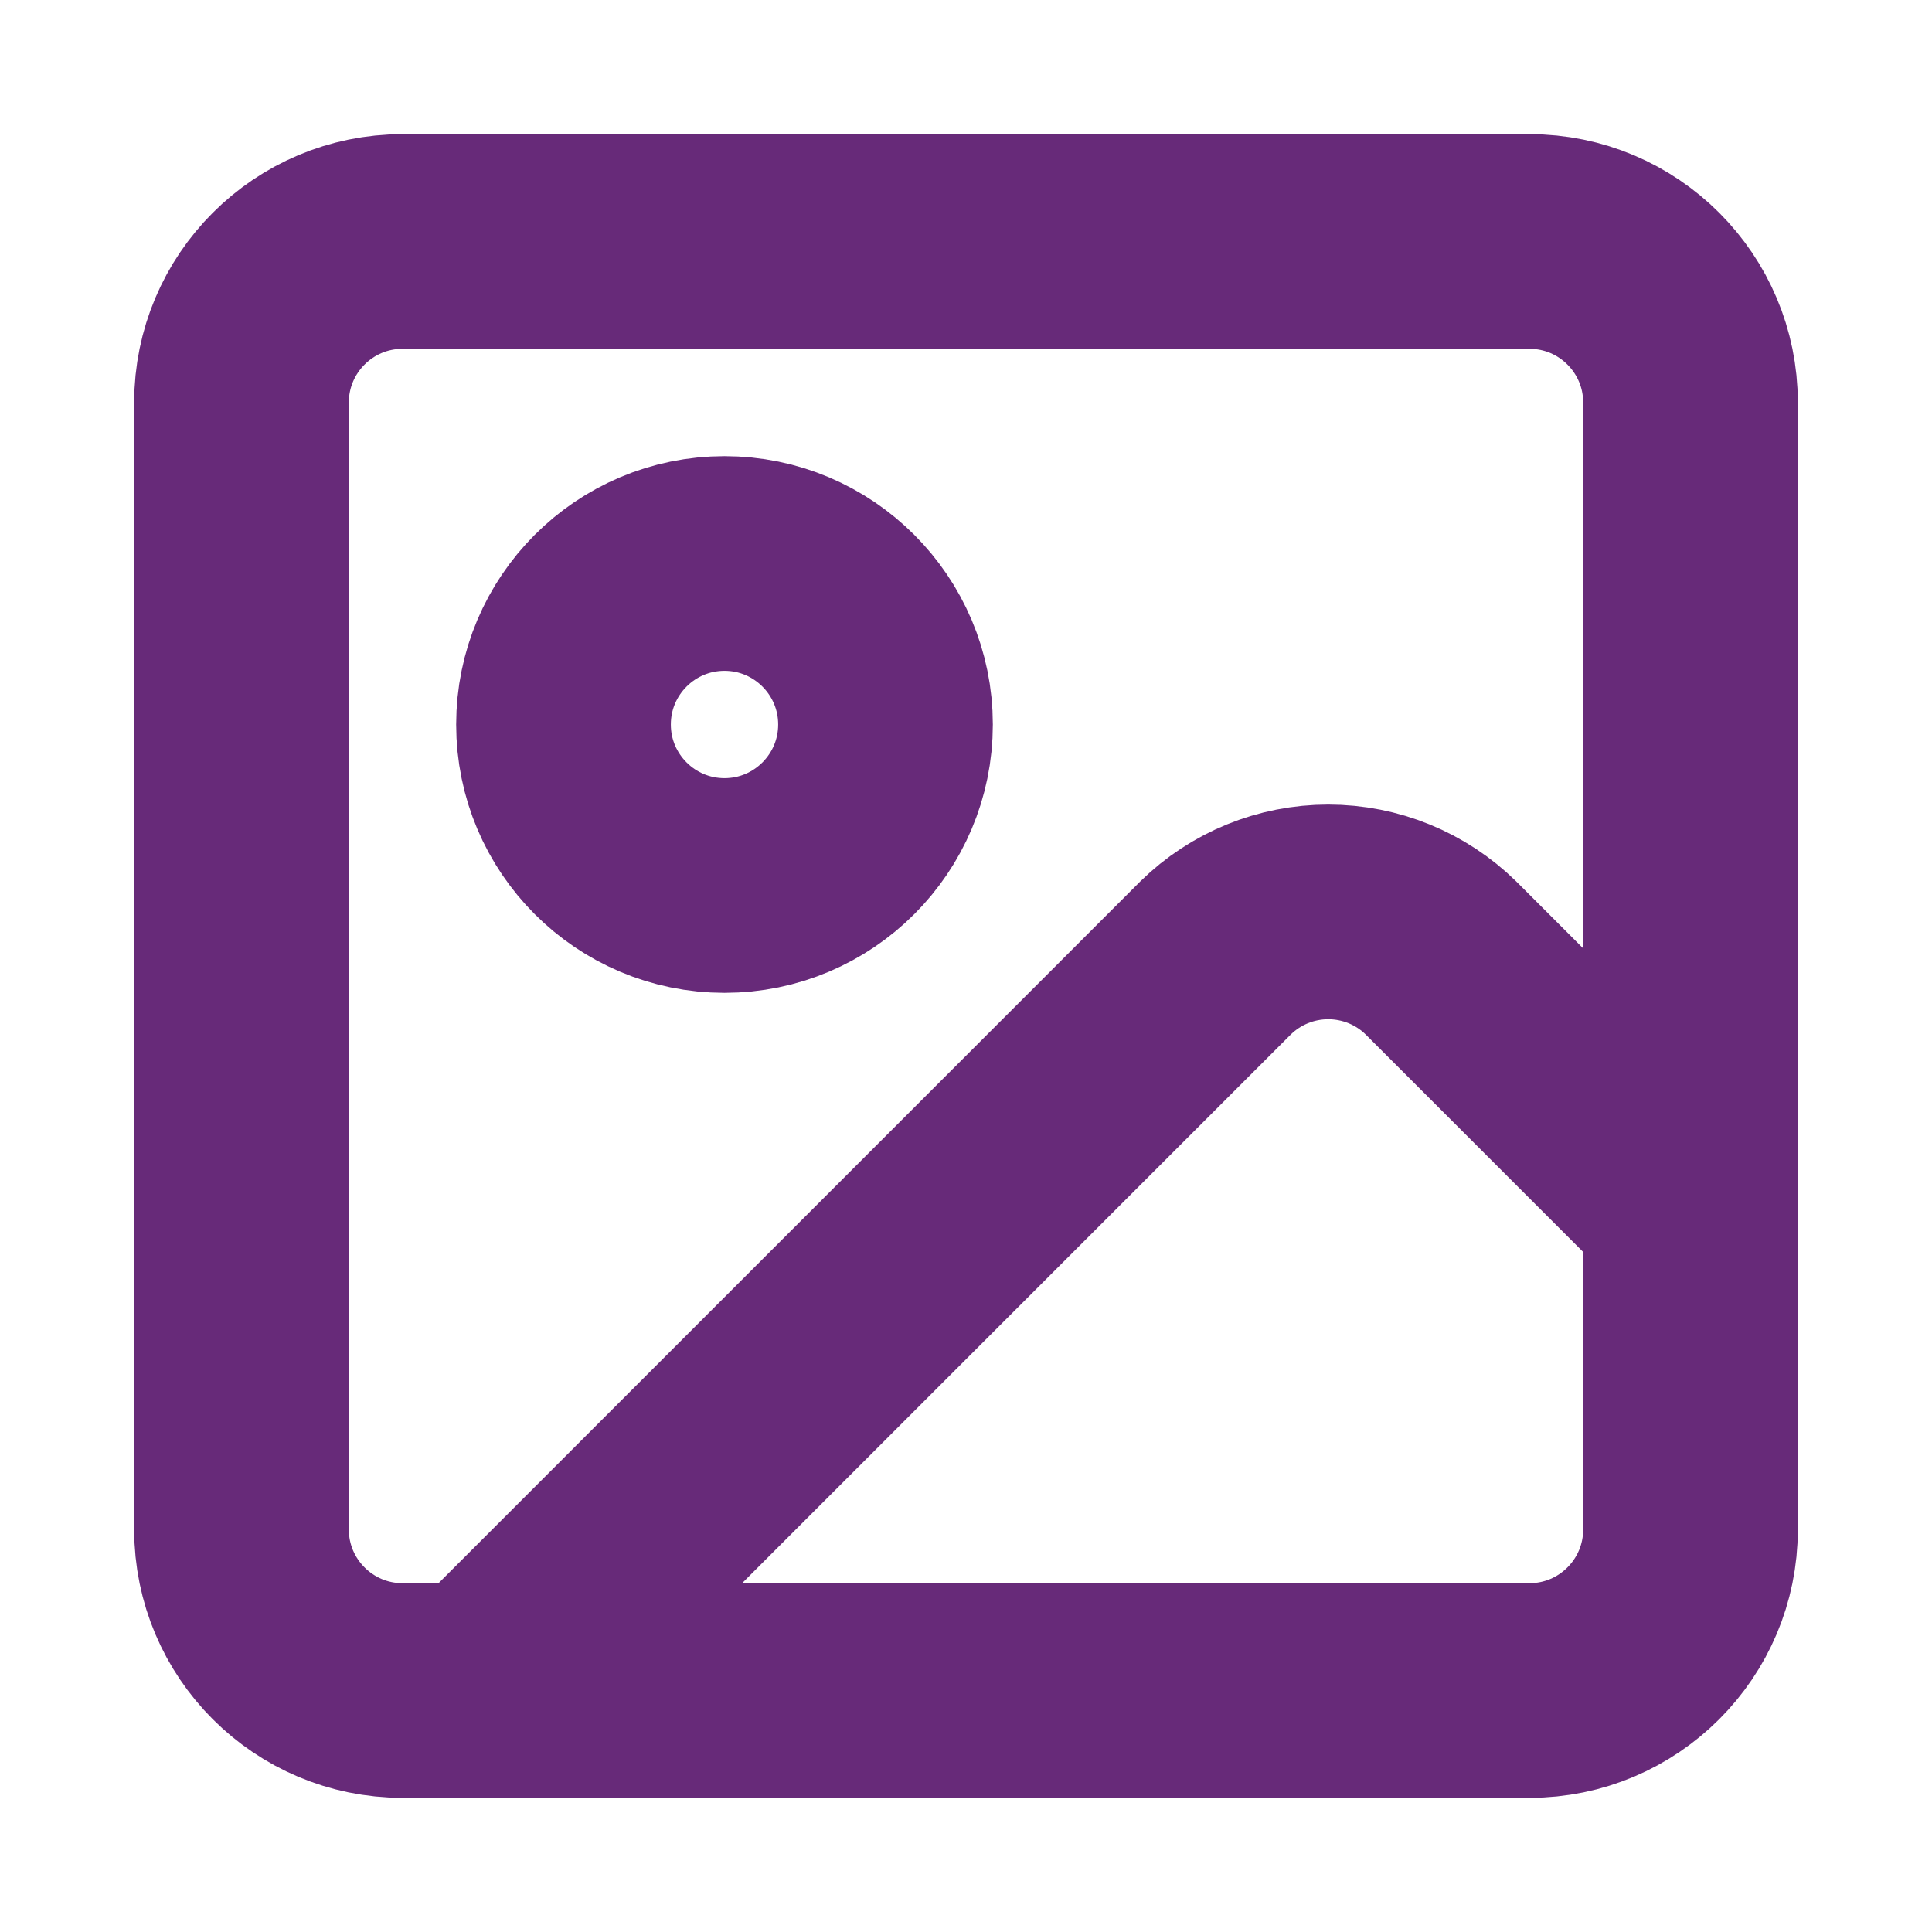
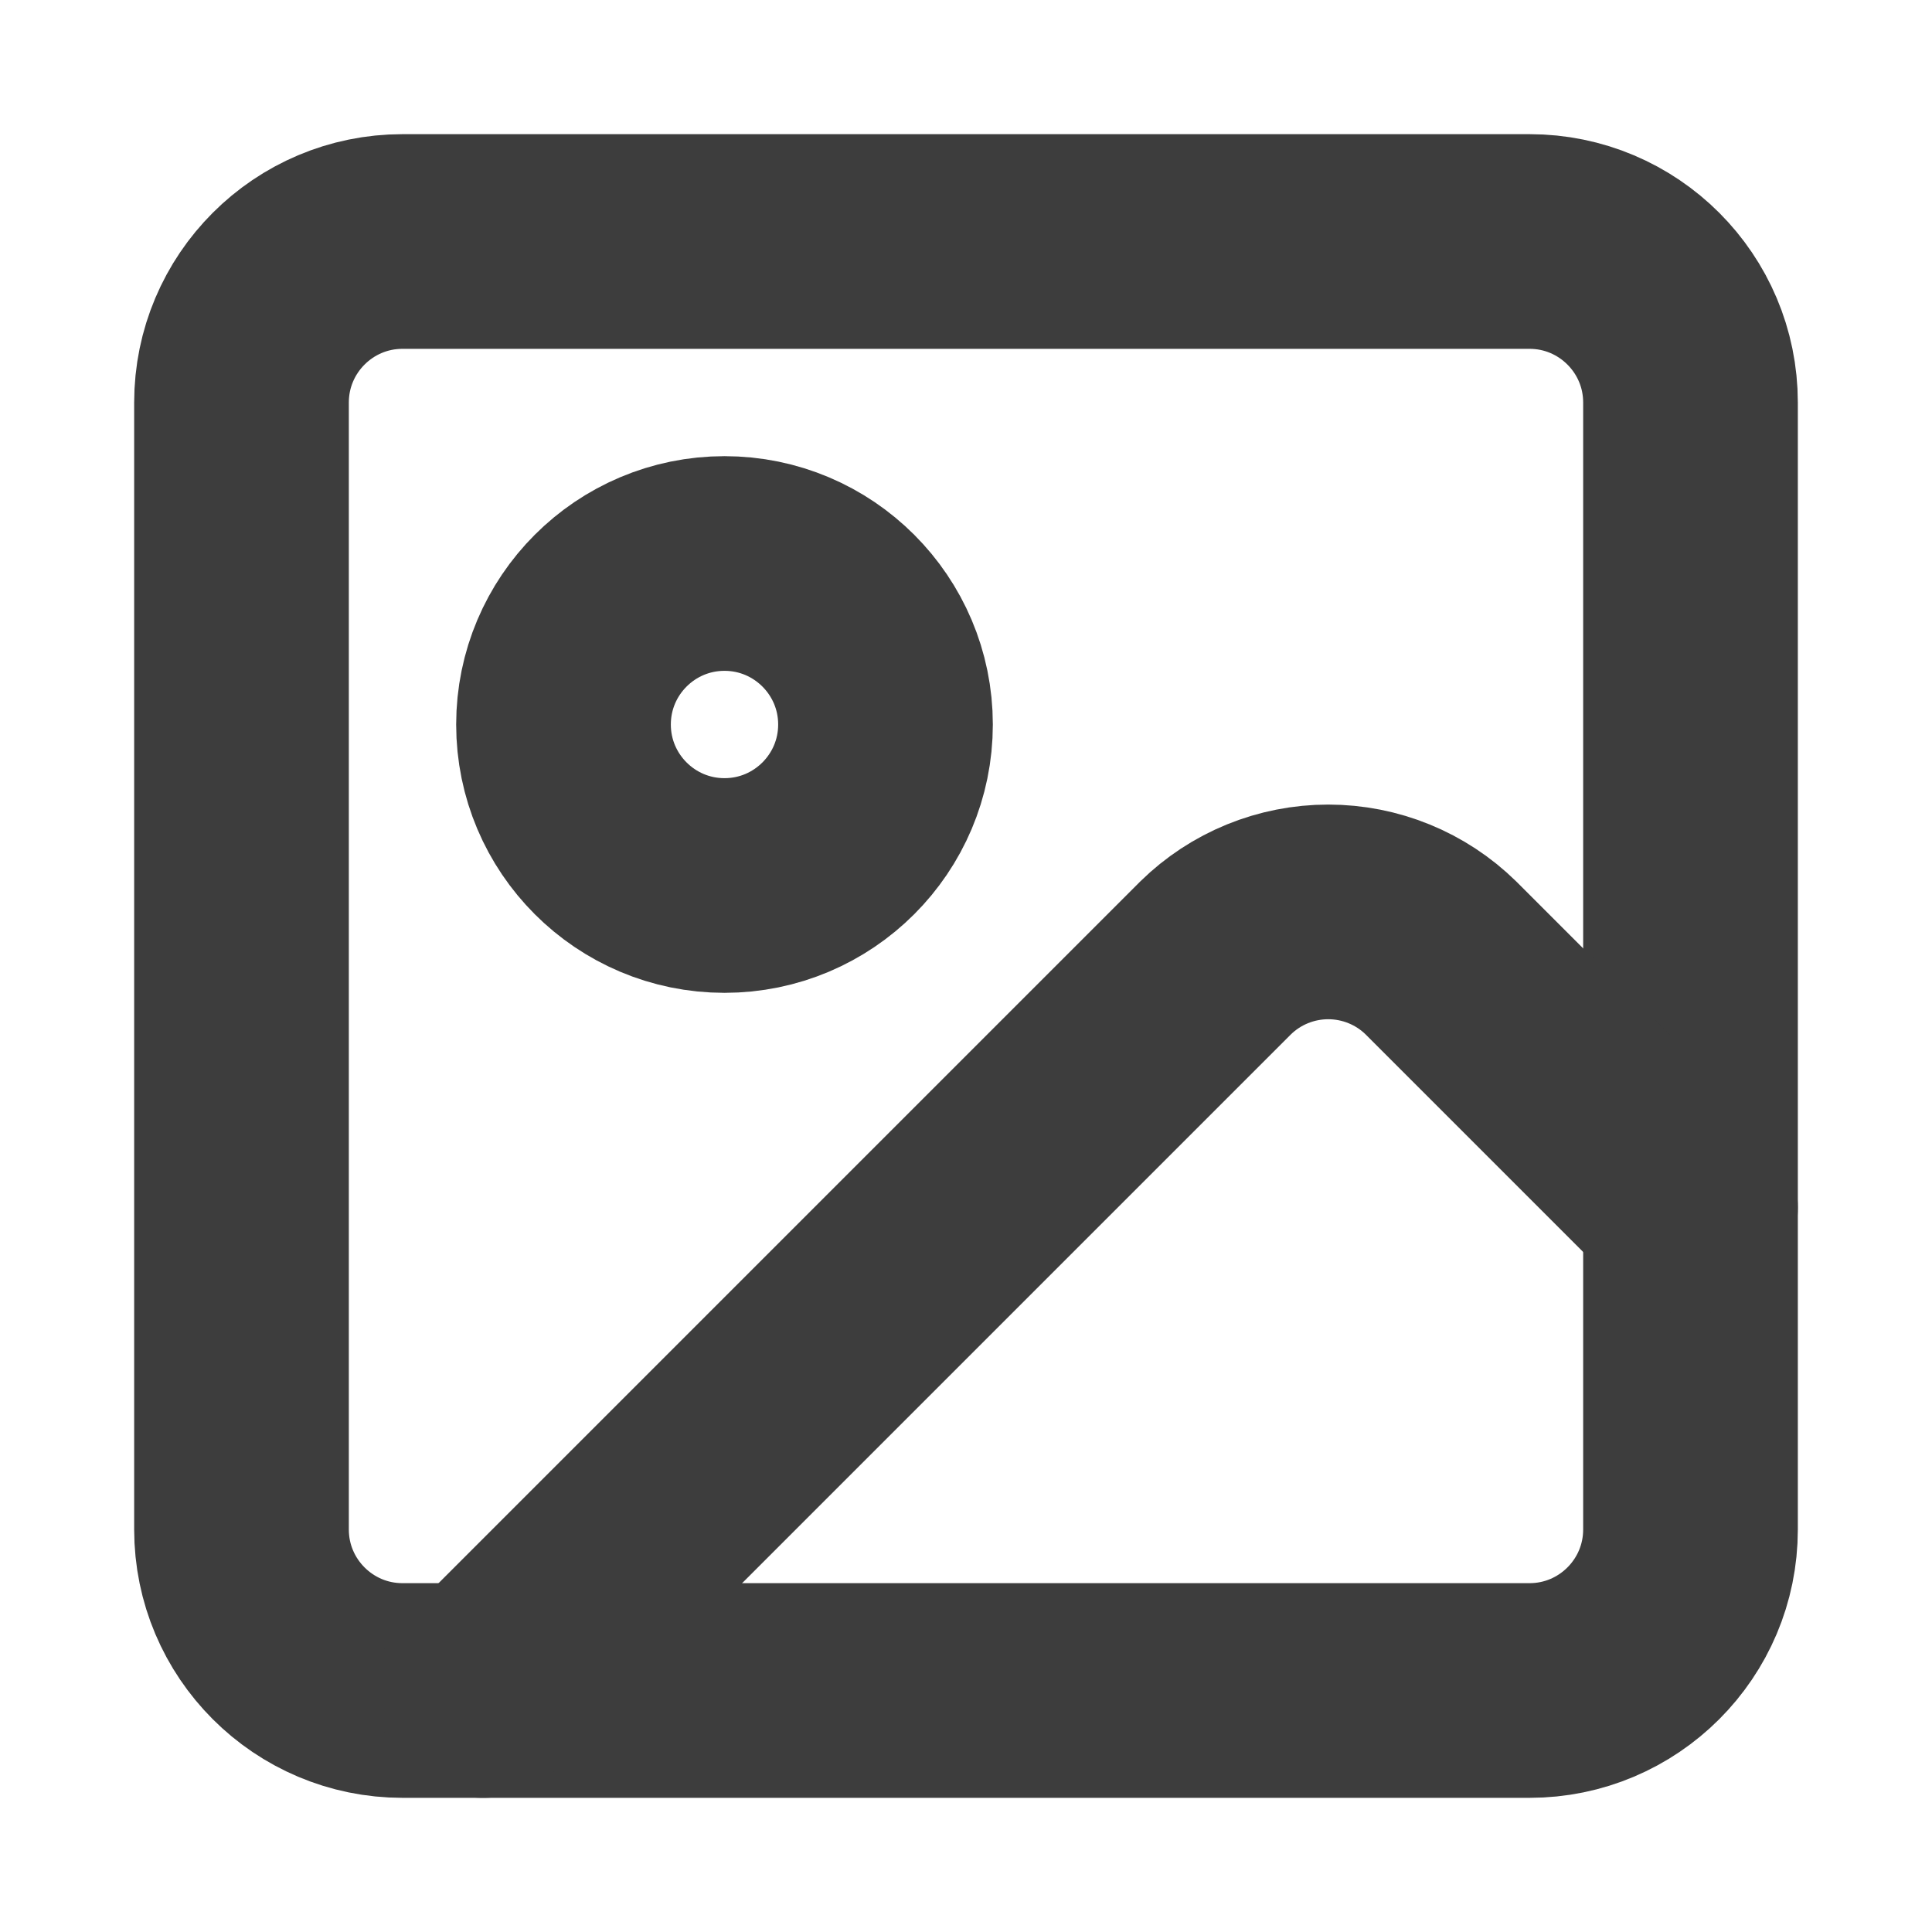
<svg xmlns="http://www.w3.org/2000/svg" width="18" height="18" viewBox="0 0 18 18" fill="none">
-   <path d="M3.75 2.25H14.25C15.078 2.25 15.75 2.922 15.75 3.75V14.25C15.75 15.078 15.078 15.75 14.25 15.75H3.75C2.922 15.75 2.25 15.078 2.25 14.25V3.75C2.25 2.922 2.922 2.25 3.75 2.25Z" stroke-width="2" stroke-linecap="round" stroke-linejoin="round" stroke="#672A79" />
-   <path d="M8.25 6.75C8.25 7.578 7.578 8.25 6.75 8.25C5.922 8.25 5.25 7.578 5.25 6.75C5.25 5.922 5.922 5.25 6.75 5.25C7.578 5.25 8.25 5.922 8.25 6.75Z" stroke-width="2" stroke-linecap="round" stroke-linejoin="round" stroke="#672A79" />
-   <path d="M15.75 11.25L13.425 8.925C13.145 8.65 12.768 8.496 12.375 8.496C11.982 8.496 11.605 8.65 11.325 8.925L4.5 15.75" stroke-width="2" stroke-linecap="round" stroke-linejoin="round" stroke="#672A79" />
+   <path d="M3.75 2.25H14.25C15.078 2.25 15.75 2.922 15.75 3.75V14.25C15.75 15.078 15.078 15.75 14.25 15.75H3.75C2.922 15.75 2.25 15.078 2.25 14.25V3.75C2.25 2.922 2.922 2.25 3.75 2.25Z" stroke-width="2" stroke-linecap="round" stroke-linejoin="round" stroke="#3d3d3d" />
+   <path d="M8.25 6.75C8.25 7.578 7.578 8.25 6.75 8.25C5.922 8.25 5.25 7.578 5.25 6.75C5.25 5.922 5.922 5.25 6.75 5.25C7.578 5.25 8.25 5.922 8.25 6.75Z" stroke-width="2" stroke-linecap="round" stroke-linejoin="round" stroke="#3d3d3d" />
+   <path d="M15.75 11.25L13.425 8.925C13.145 8.65 12.768 8.496 12.375 8.496C11.982 8.496 11.605 8.65 11.325 8.925L4.5 15.75" stroke-width="2" stroke-linecap="round" stroke-linejoin="round" stroke="#3d3d3d" />
</svg>
